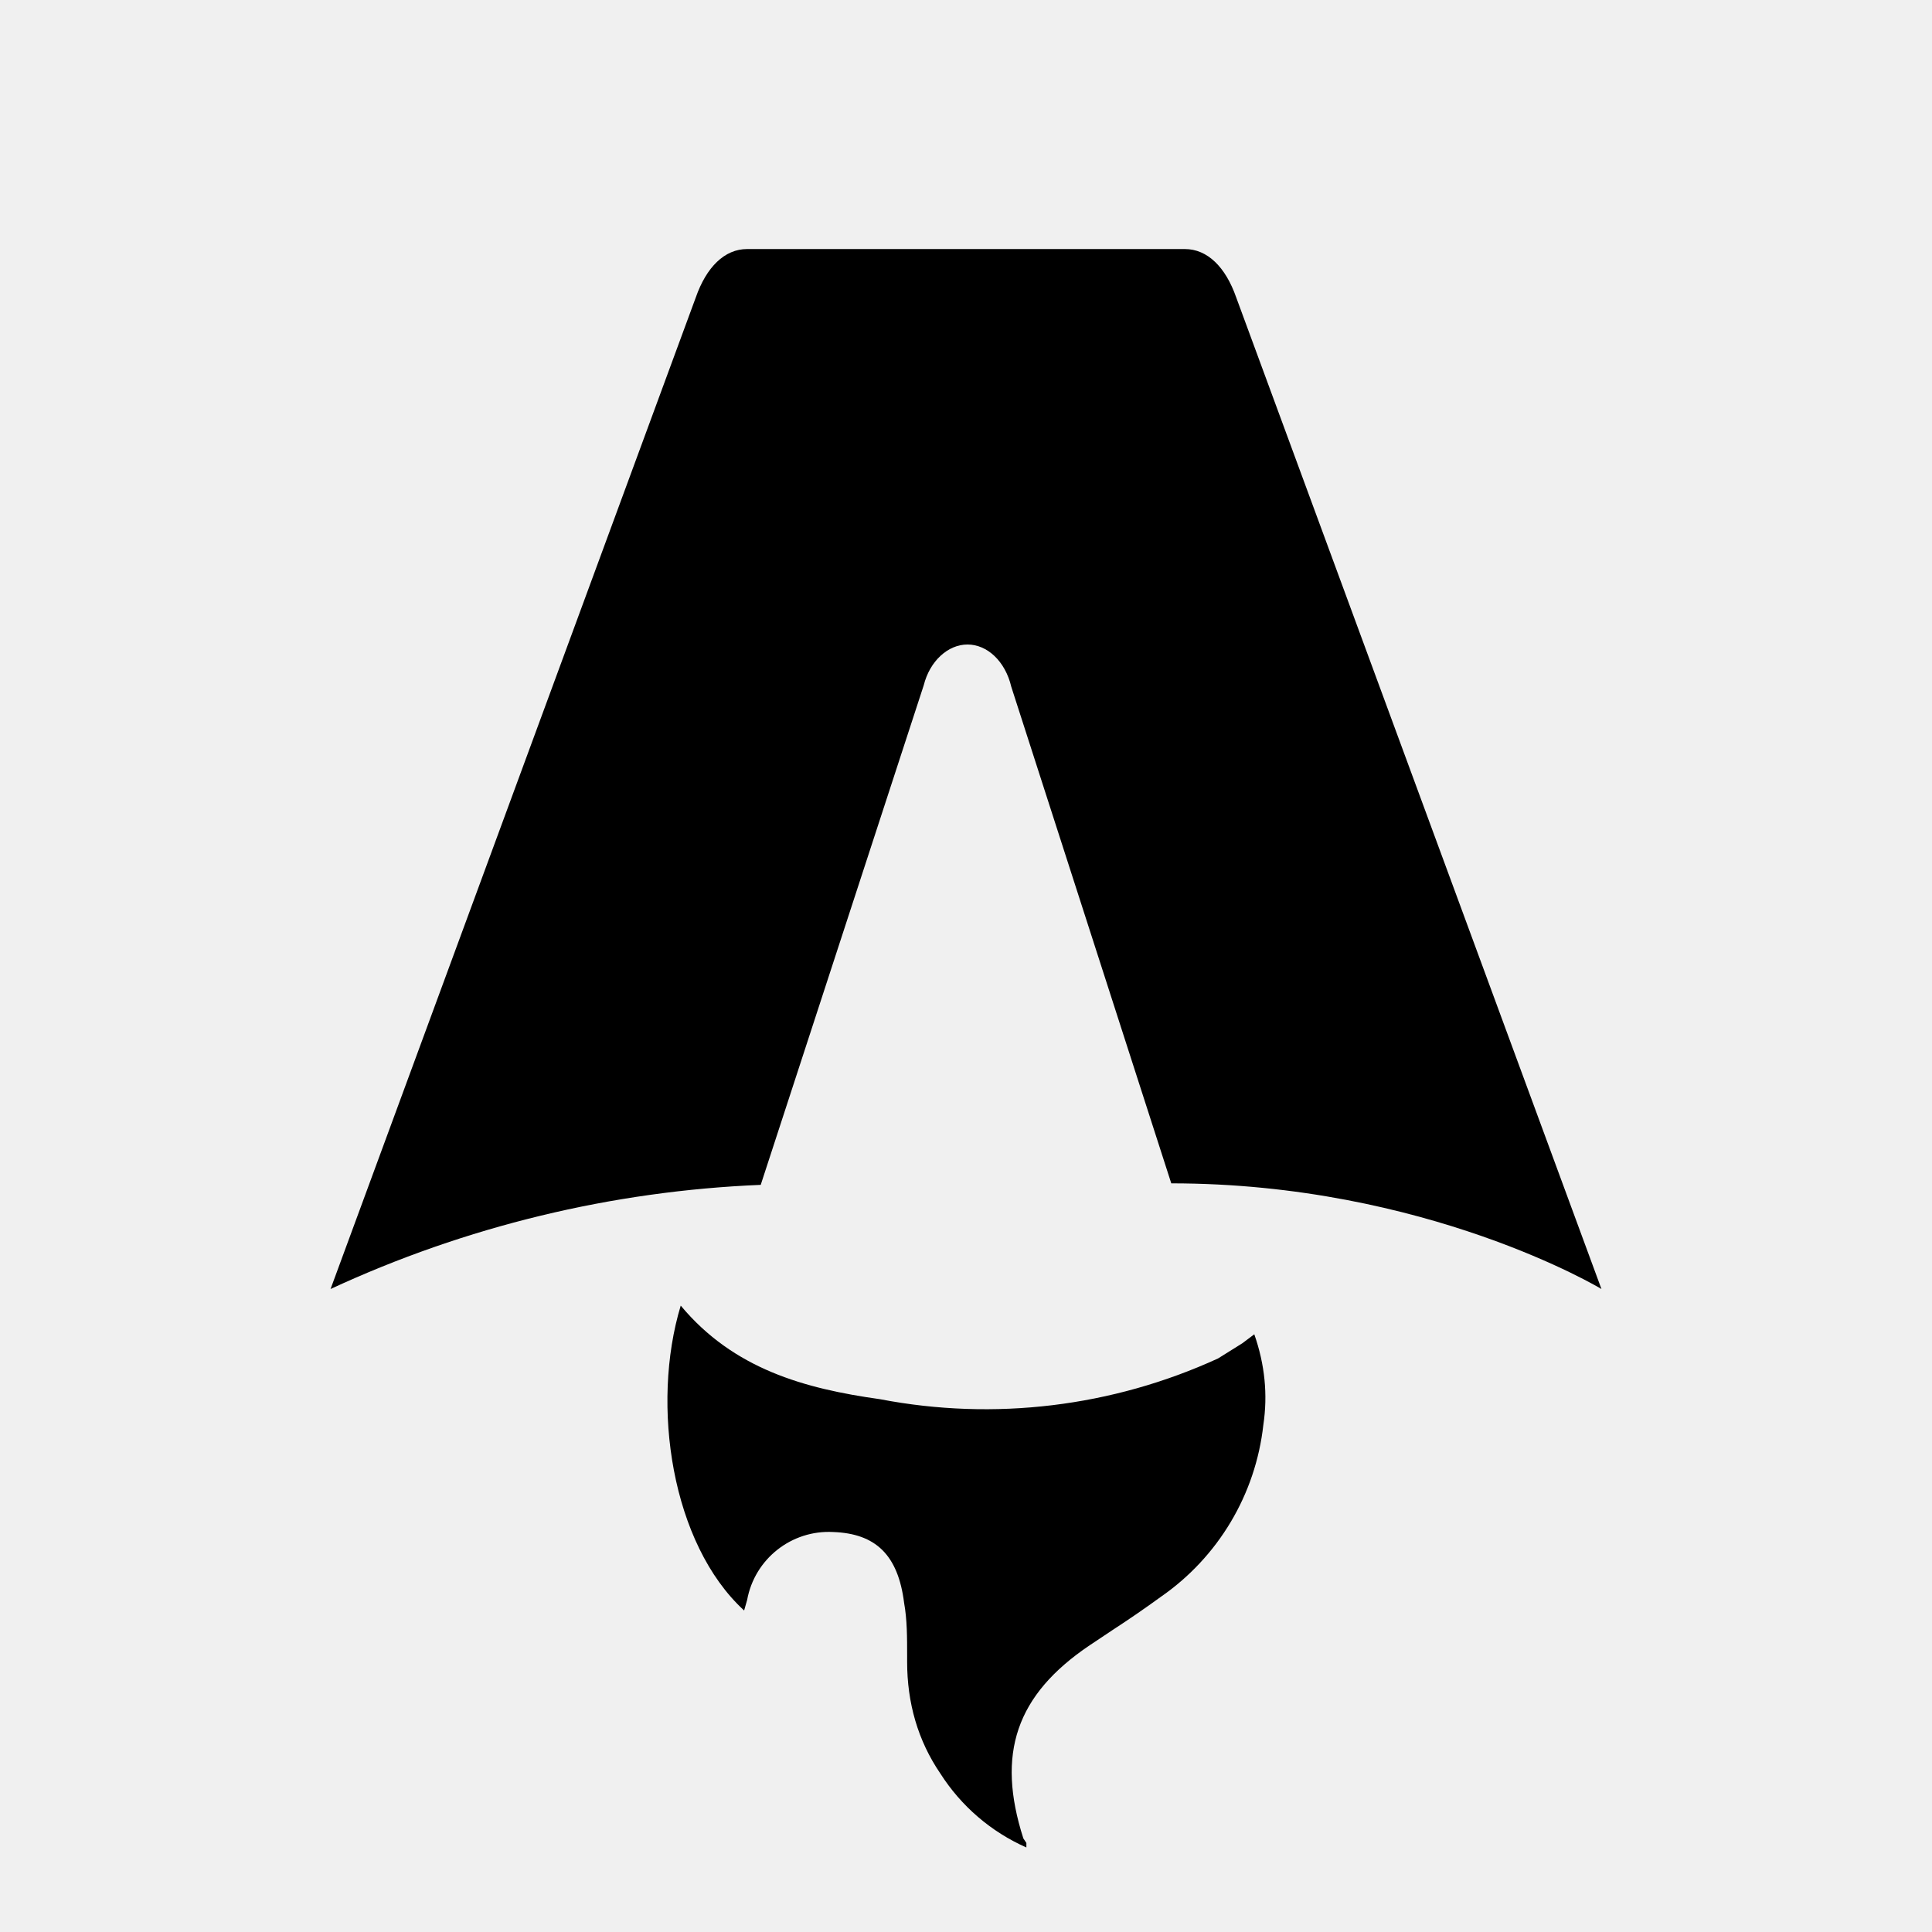
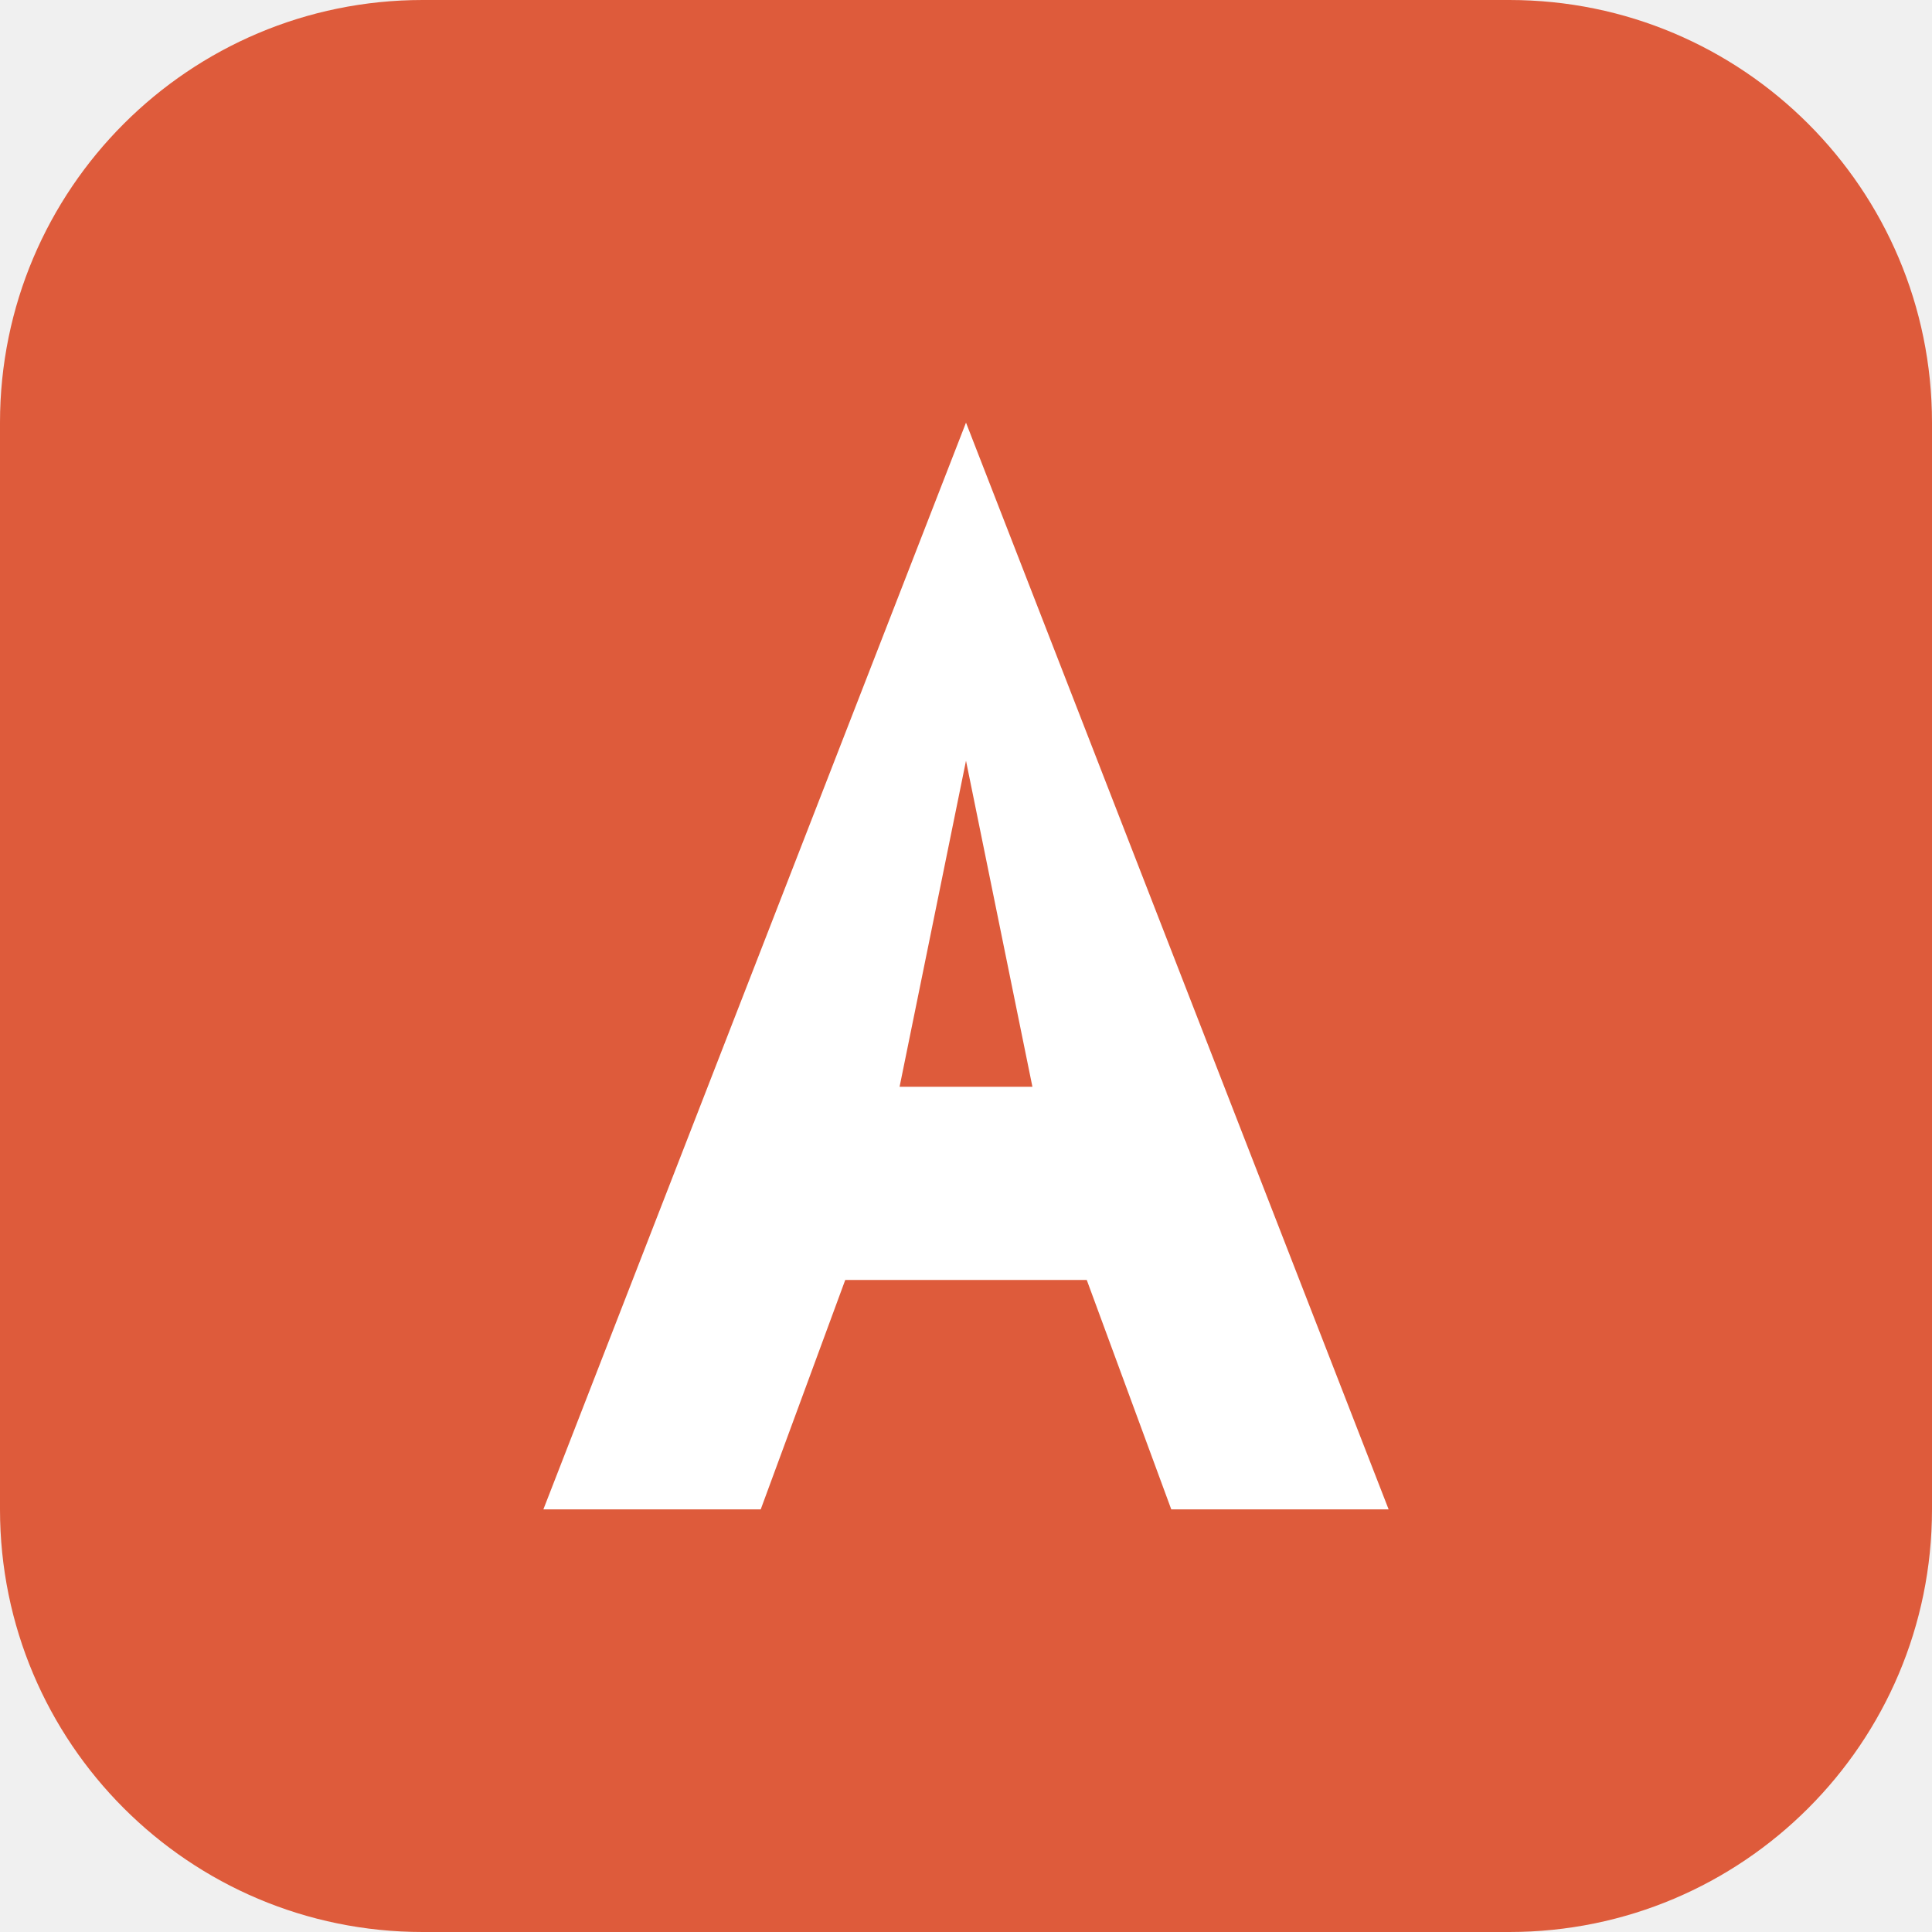
- <svg xmlns="http://www.w3.org/2000/svg" fill="none" viewBox="0 0 128 128">
-   <path d="M50.4 78.5a75.1 75.1 0 0 0-28.5 6.9l24.2-65.7c.7-2 1.9-3.2 3.4-3.2h29c1.5 0 2.7 1.2 3.4 3.2l24.2 65.7s-11.6-7-28.5-7L67 45.5c-.4-1.7-1.6-2.8-2.9-2.8-1.3 0-2.5 1.1-2.9 2.7L50.4 78.5Zm-1.1 28.2Zm-4.2-20.2c-2 6.6-.6 15.8 4.2 20.2a17.5 17.5 0 0 1 .2-.7 5.5 5.5 0 0 1 5.7-4.5c2.8.1 4.3 1.5 4.7 4.7.2 1.1.2 2.3.2 3.5v.4c0 2.7.7 5.2 2.2 7.4a13 13 0 0 0 5.7 4.9v-.3l-.2-.3c-1.8-5.6-.5-9.5 4.4-12.8l1.5-1a73 73 0 0 0 3.2-2.2 16 16 0 0 0 6.8-11.4c.3-2 .1-4-.6-6l-.8.6-1.6 1a37 37 0 0 1-22.4 2.7c-5-.7-9.7-2-13.2-6.2Z" />
-   <style>
-         path { fill: #000; }
-         @media (prefers-color-scheme: dark) {
-             path { fill: #FFF; }
-         }
-     </style>
+ <svg xmlns="http://www.w3.org/2000/svg" width="32" height="32" viewBox="0 0 32 32">
+   <rect width="32" height="32" rx="7" fill="#DE5B3B" />
+   <path d="M16 7 L23 25 H19.4 L18 21.2 H14 L12.6 25 H9 L16 7 Z M16 12.6 L14.9 18 H17.1 L16 12.6 Z" fill="#ffffff" />
</svg>
